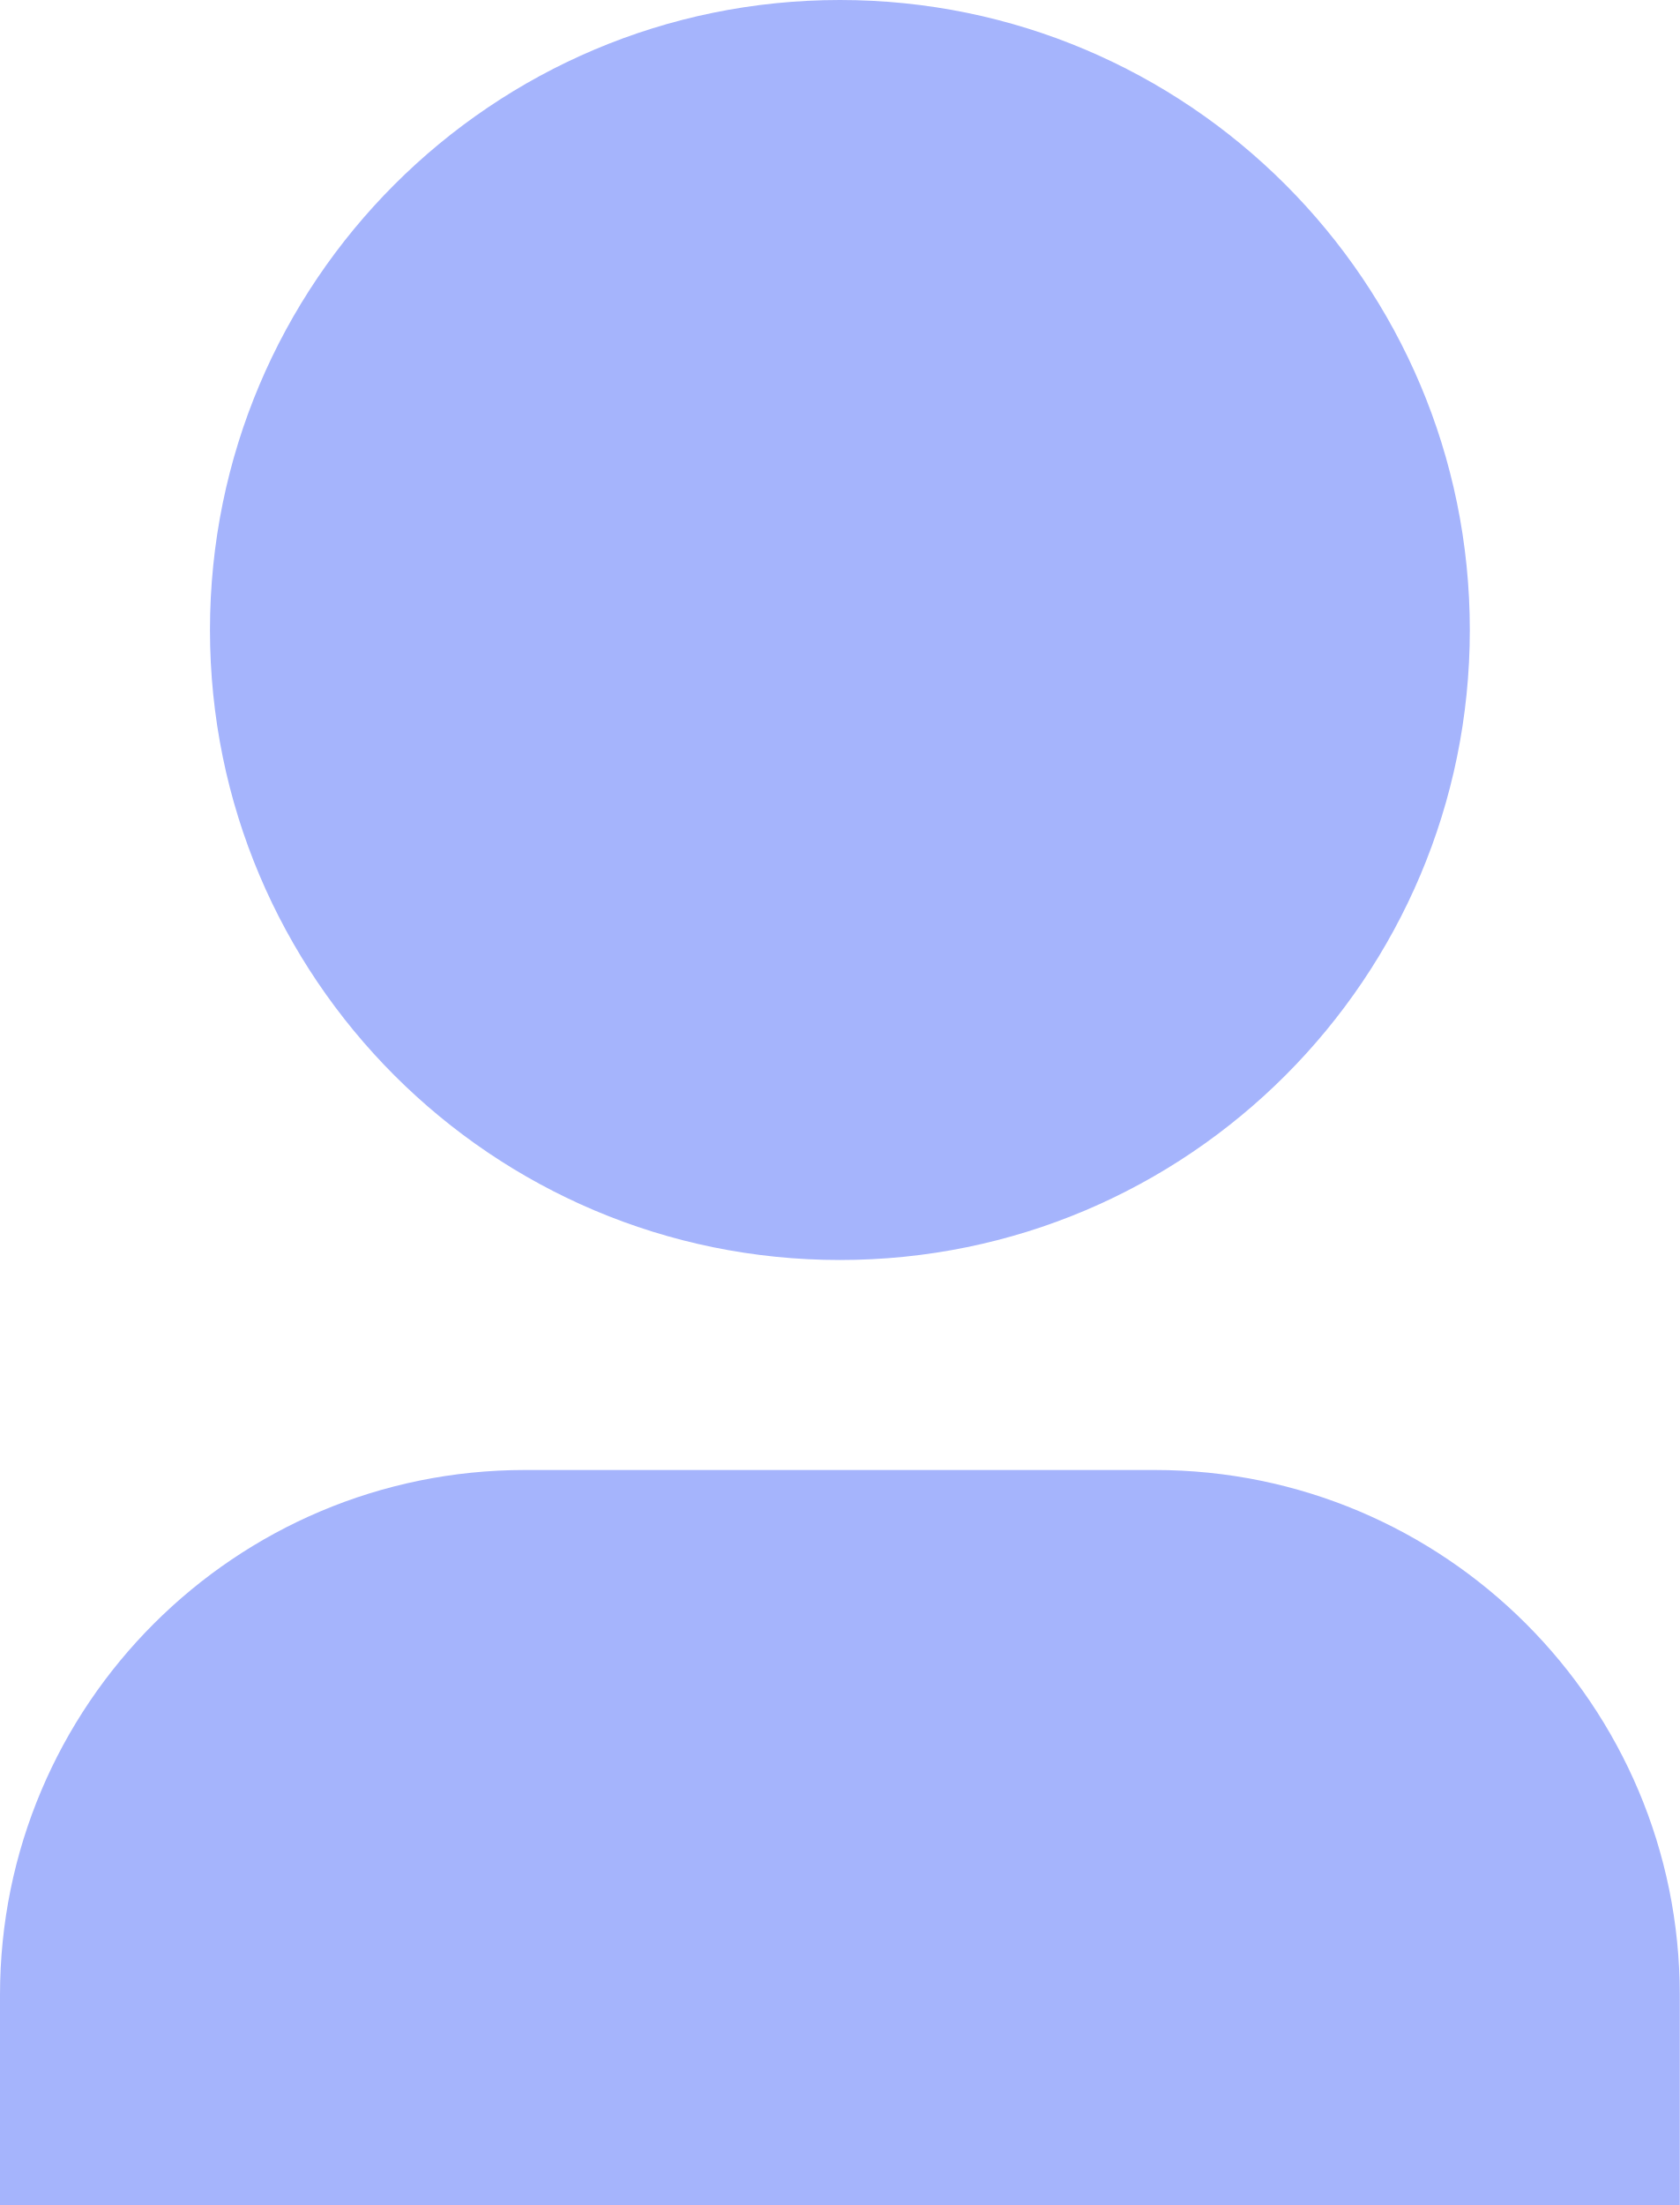
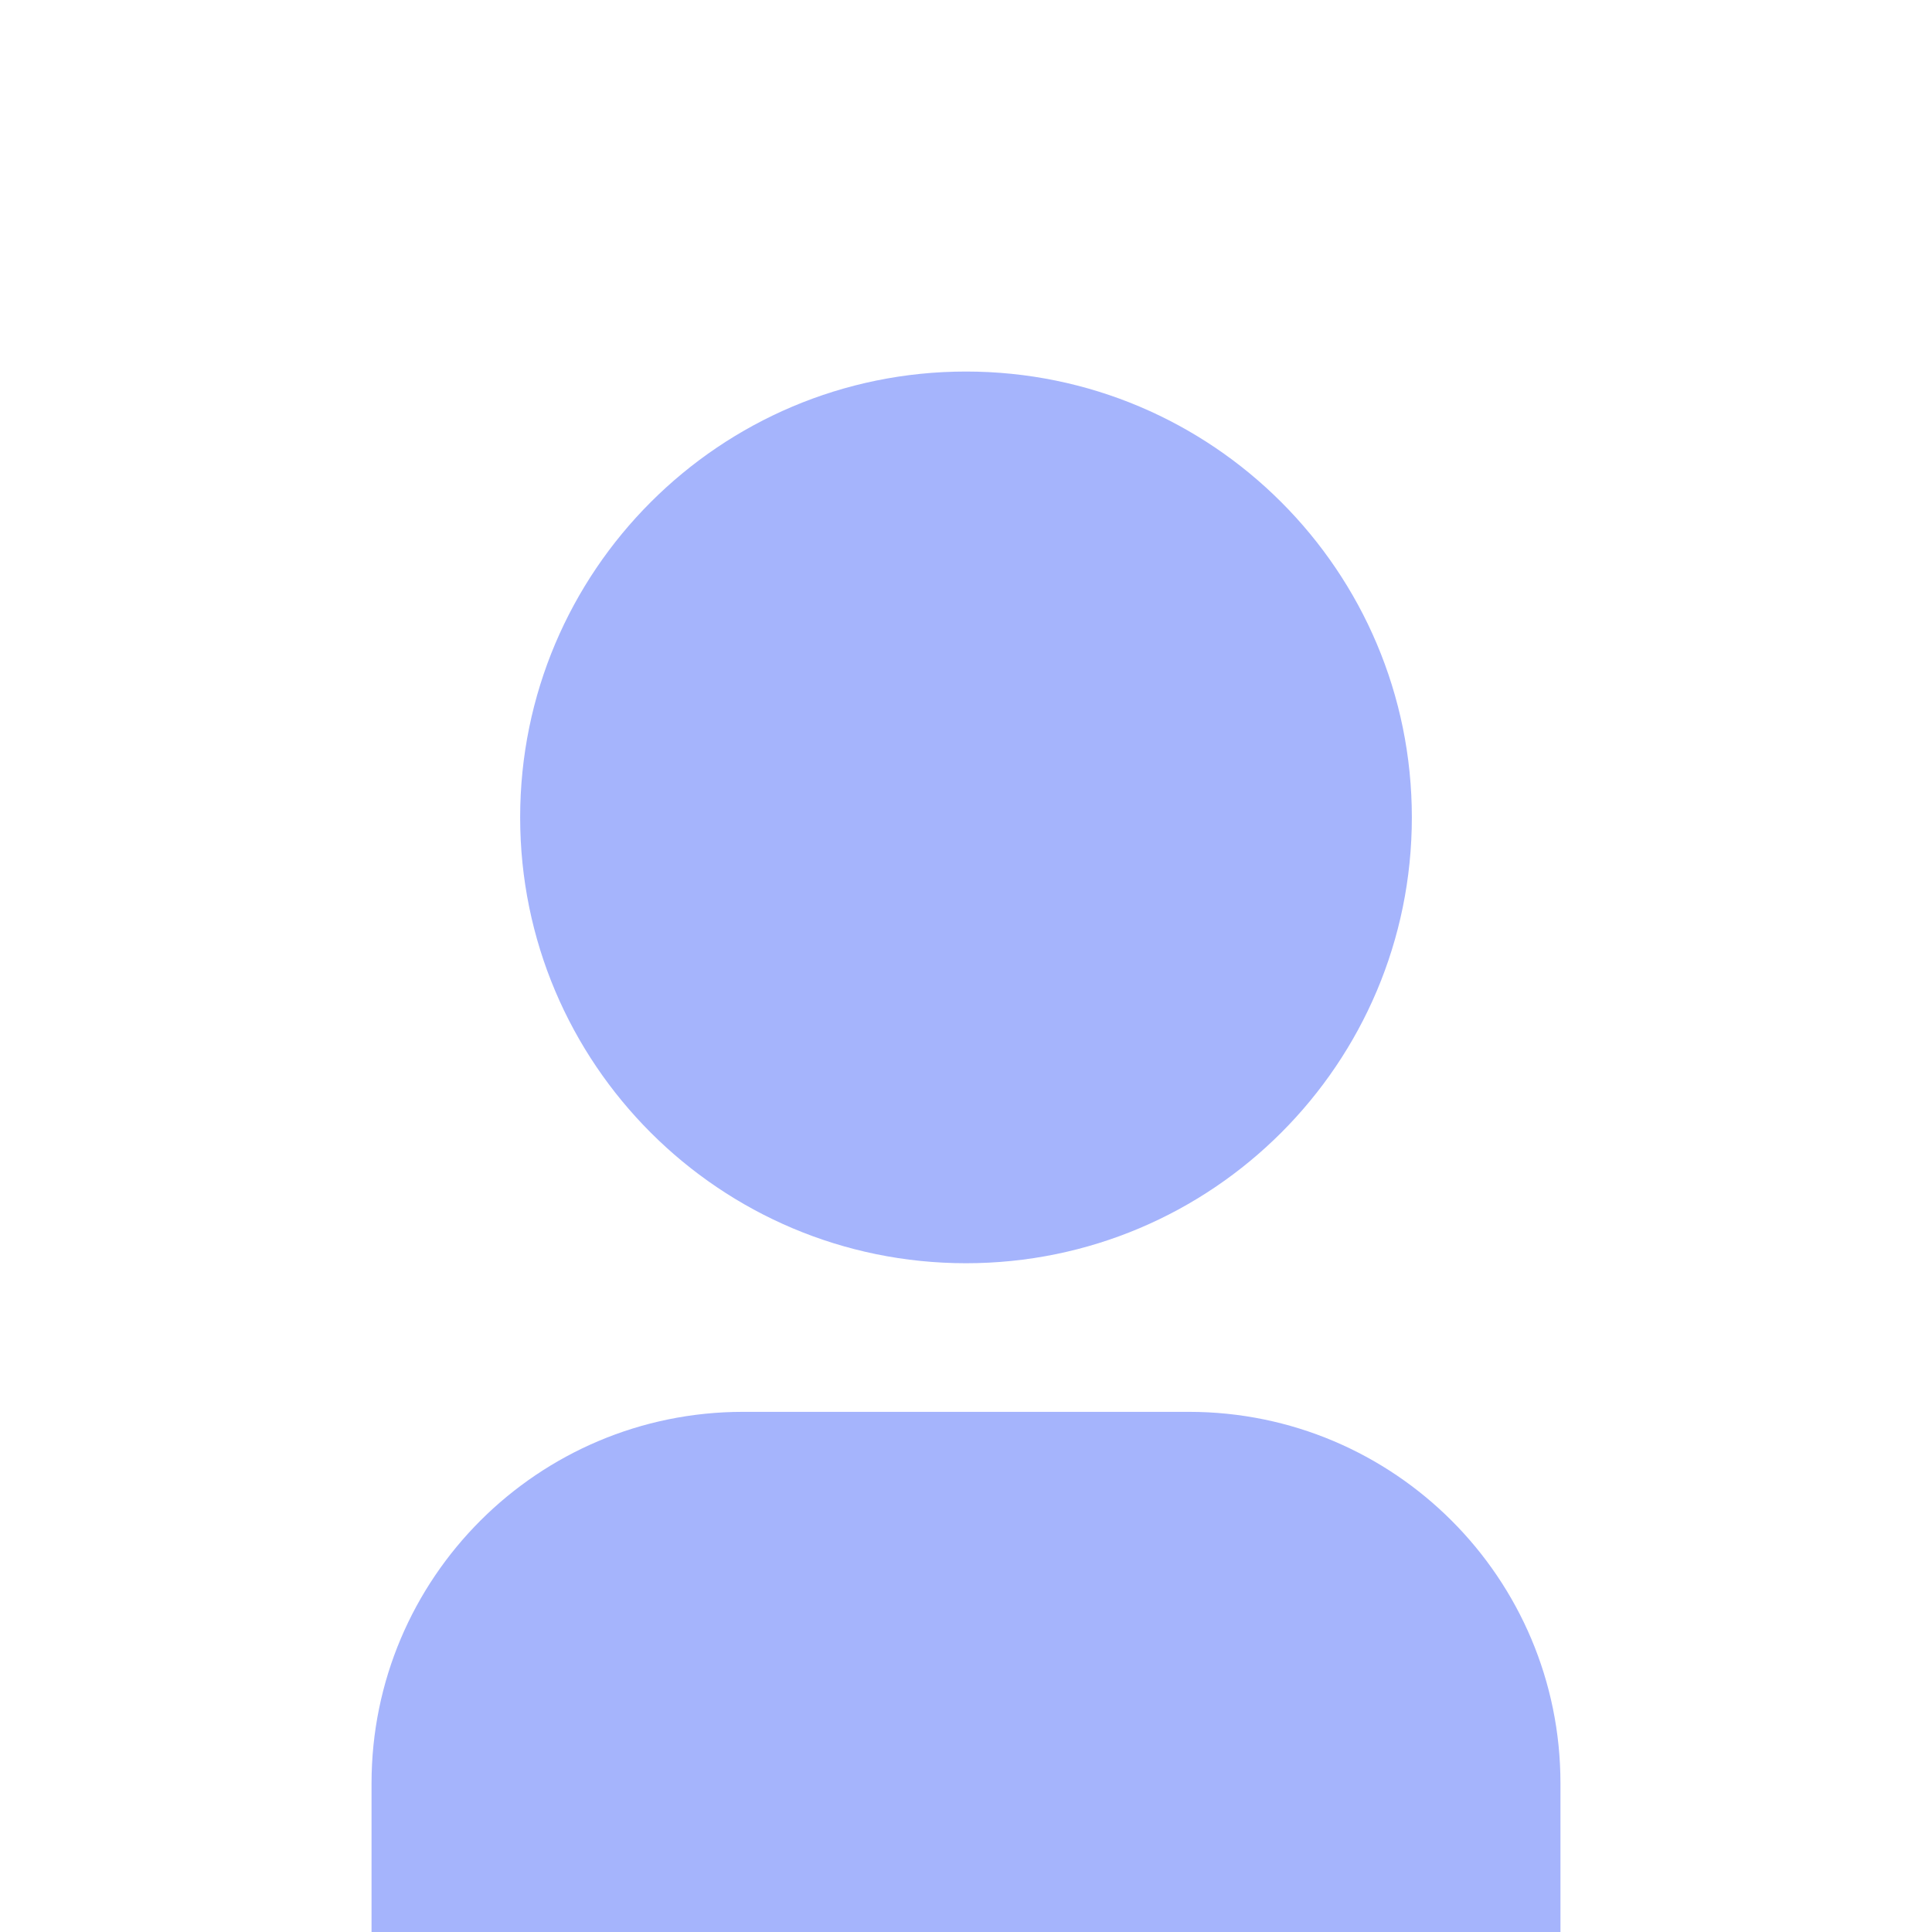
- <svg xmlns="http://www.w3.org/2000/svg" width="16" height="21" fill="none" viewBox="0 0 16 21">
-   <path fill="#A5B4FC" d="M16 21H0v-2a5 5 0 0 1 5-5h6a5 5 0 0 1 5 5v2Zm-8-9A6 6 0 1 1 8 0a6 6 0 0 1 0 12Z" />
+ <svg xmlns="http://www.w3.org/2000/svg" width="26" height="26" fill="none" viewBox="0 0 26 26">
+   <path fill="#A5B4FC" d="M21 26H5v-2a5 5 0 0 1 5-5h6a5 5 0 0 1 5 5v2Zm-8-9a6 6 0 1 1 0-12 6 6 0 0 1 0 12Z" />
</svg>
